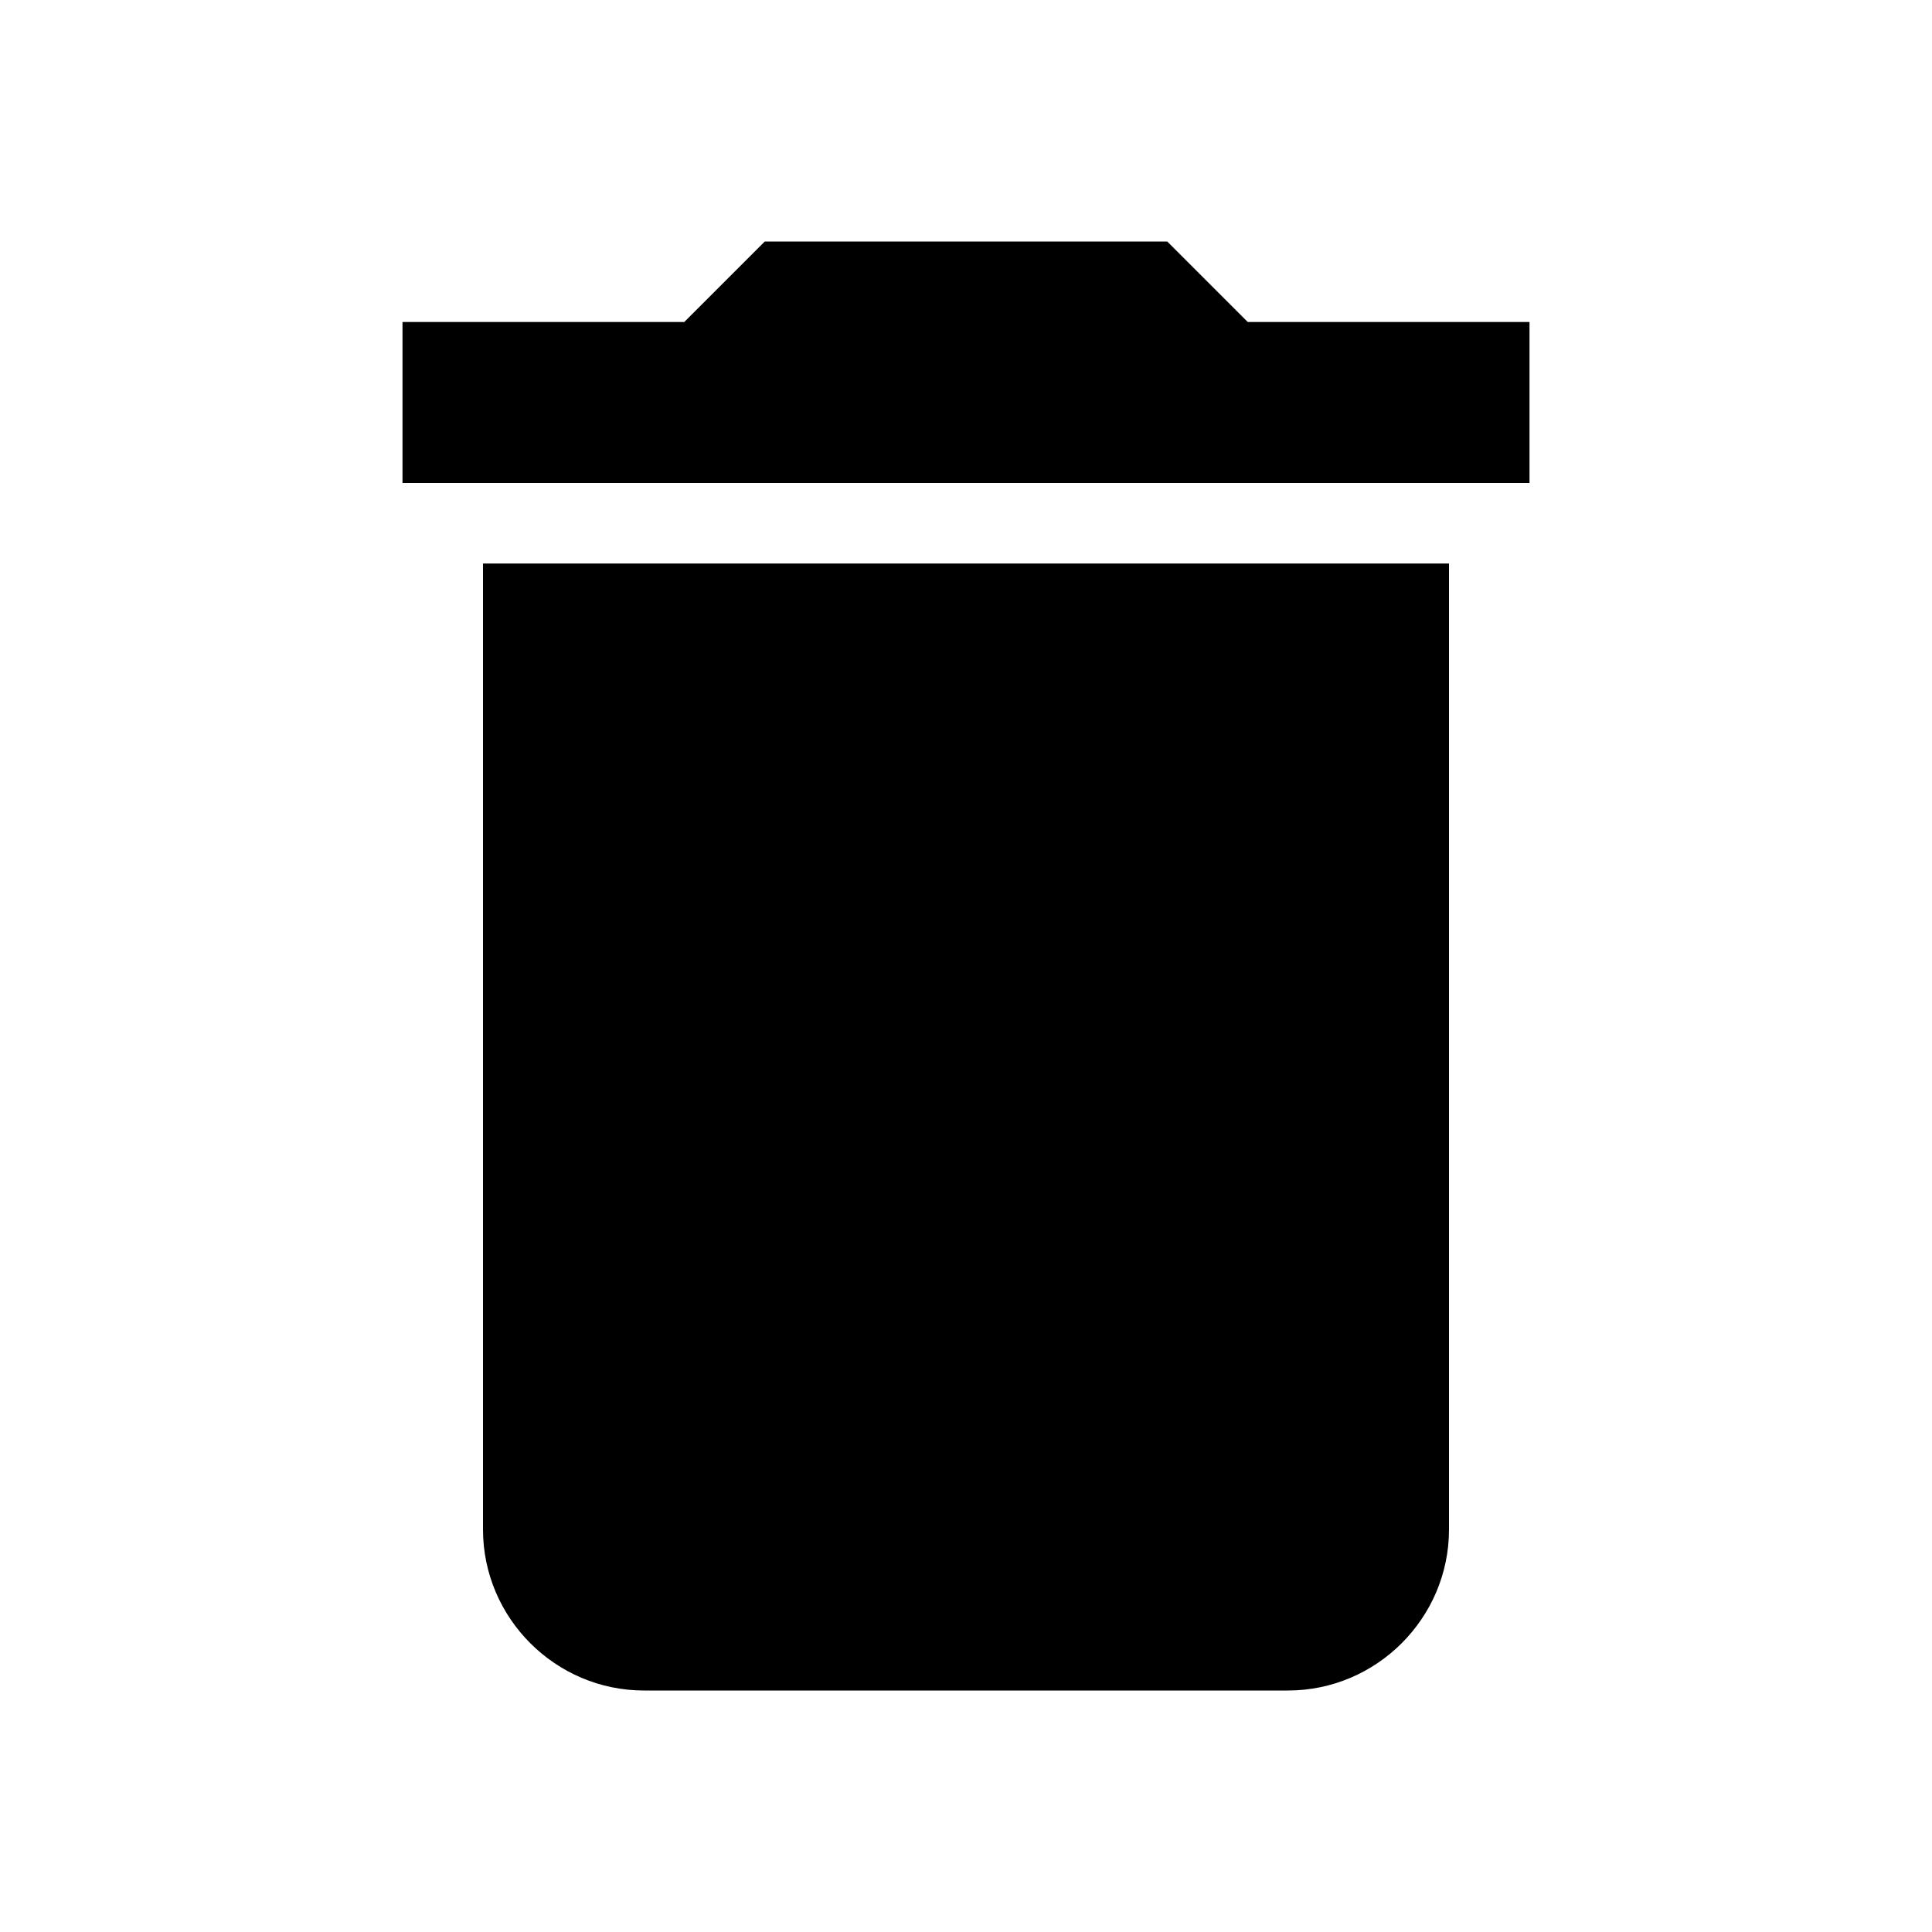
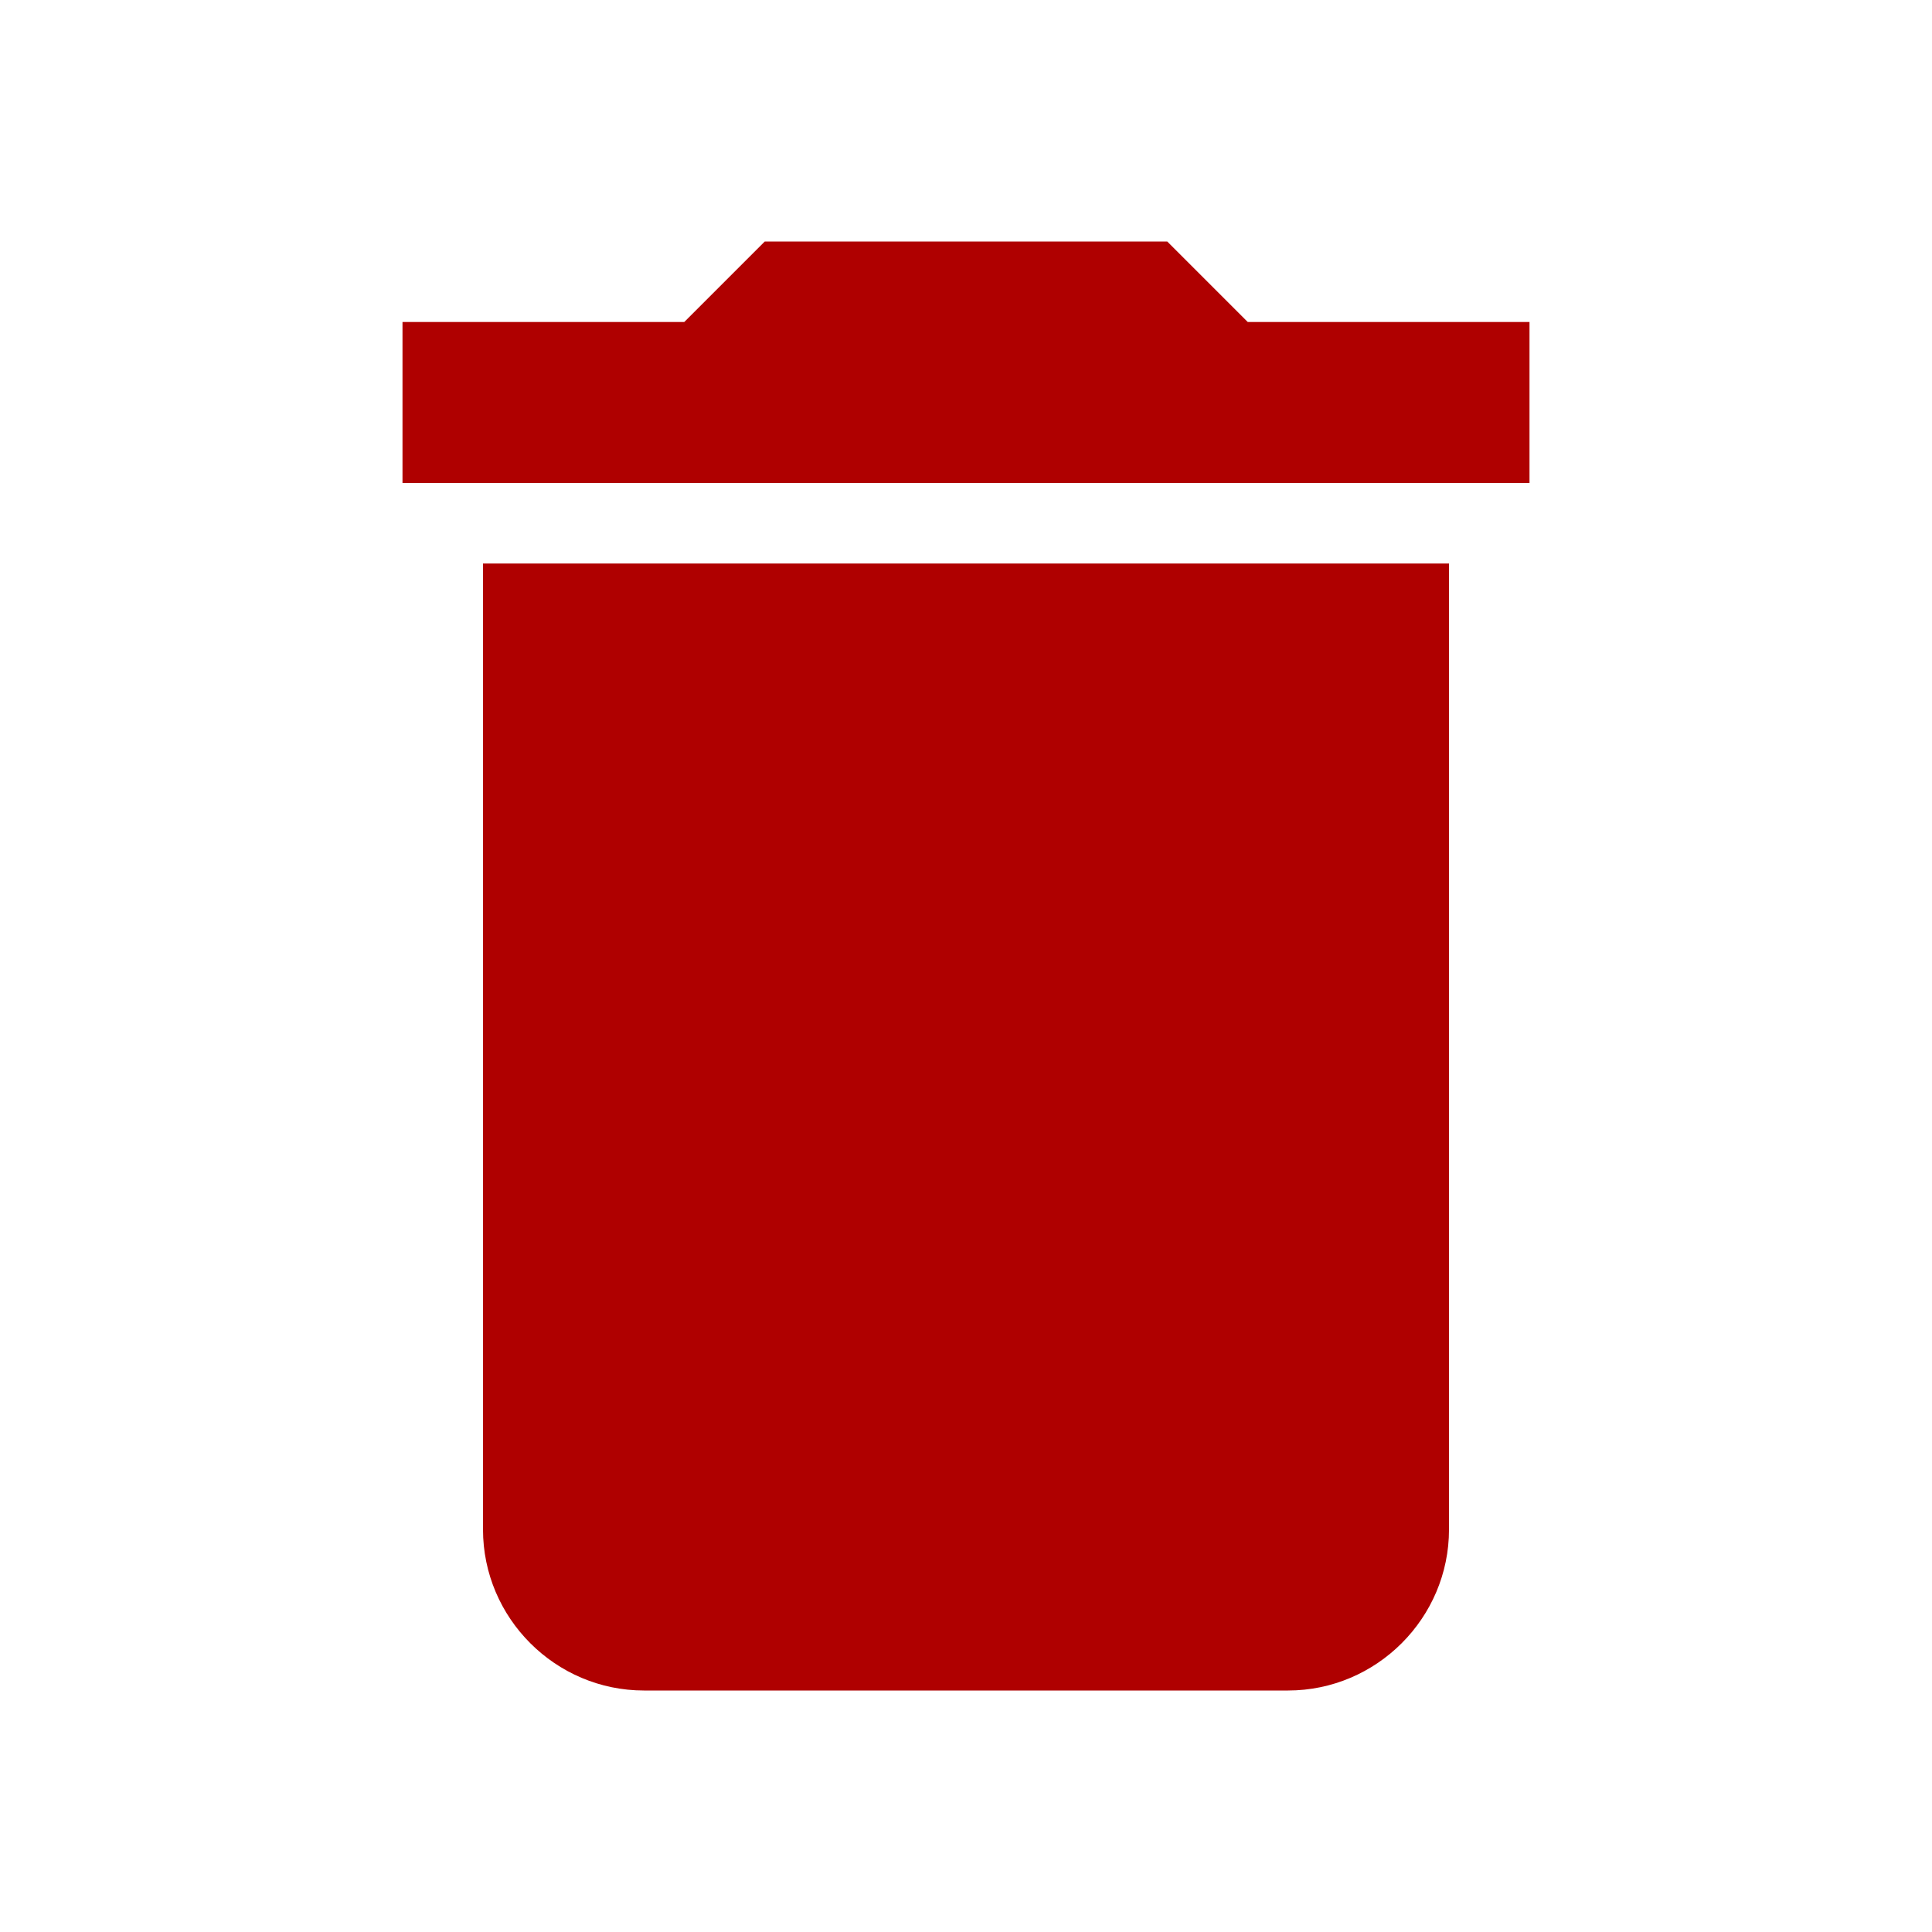
- <svg xmlns="http://www.w3.org/2000/svg" viewBox="0 0 24 24" fill="black" width="48px" height="48px">
+ <svg xmlns="http://www.w3.org/2000/svg" viewBox="0 0 24 24" fill="#af0000" width="48px" height="48px">
  <path d="M0 0h24v24H0z" fill="none" />
  <path d="M6 19c0 1.1.9 2 2 2h8c1.1 0 2-.9 2-2V7H6v12zM19 4h-3.5l-1-1h-5l-1 1H5v2h14V4z" />
</svg>
